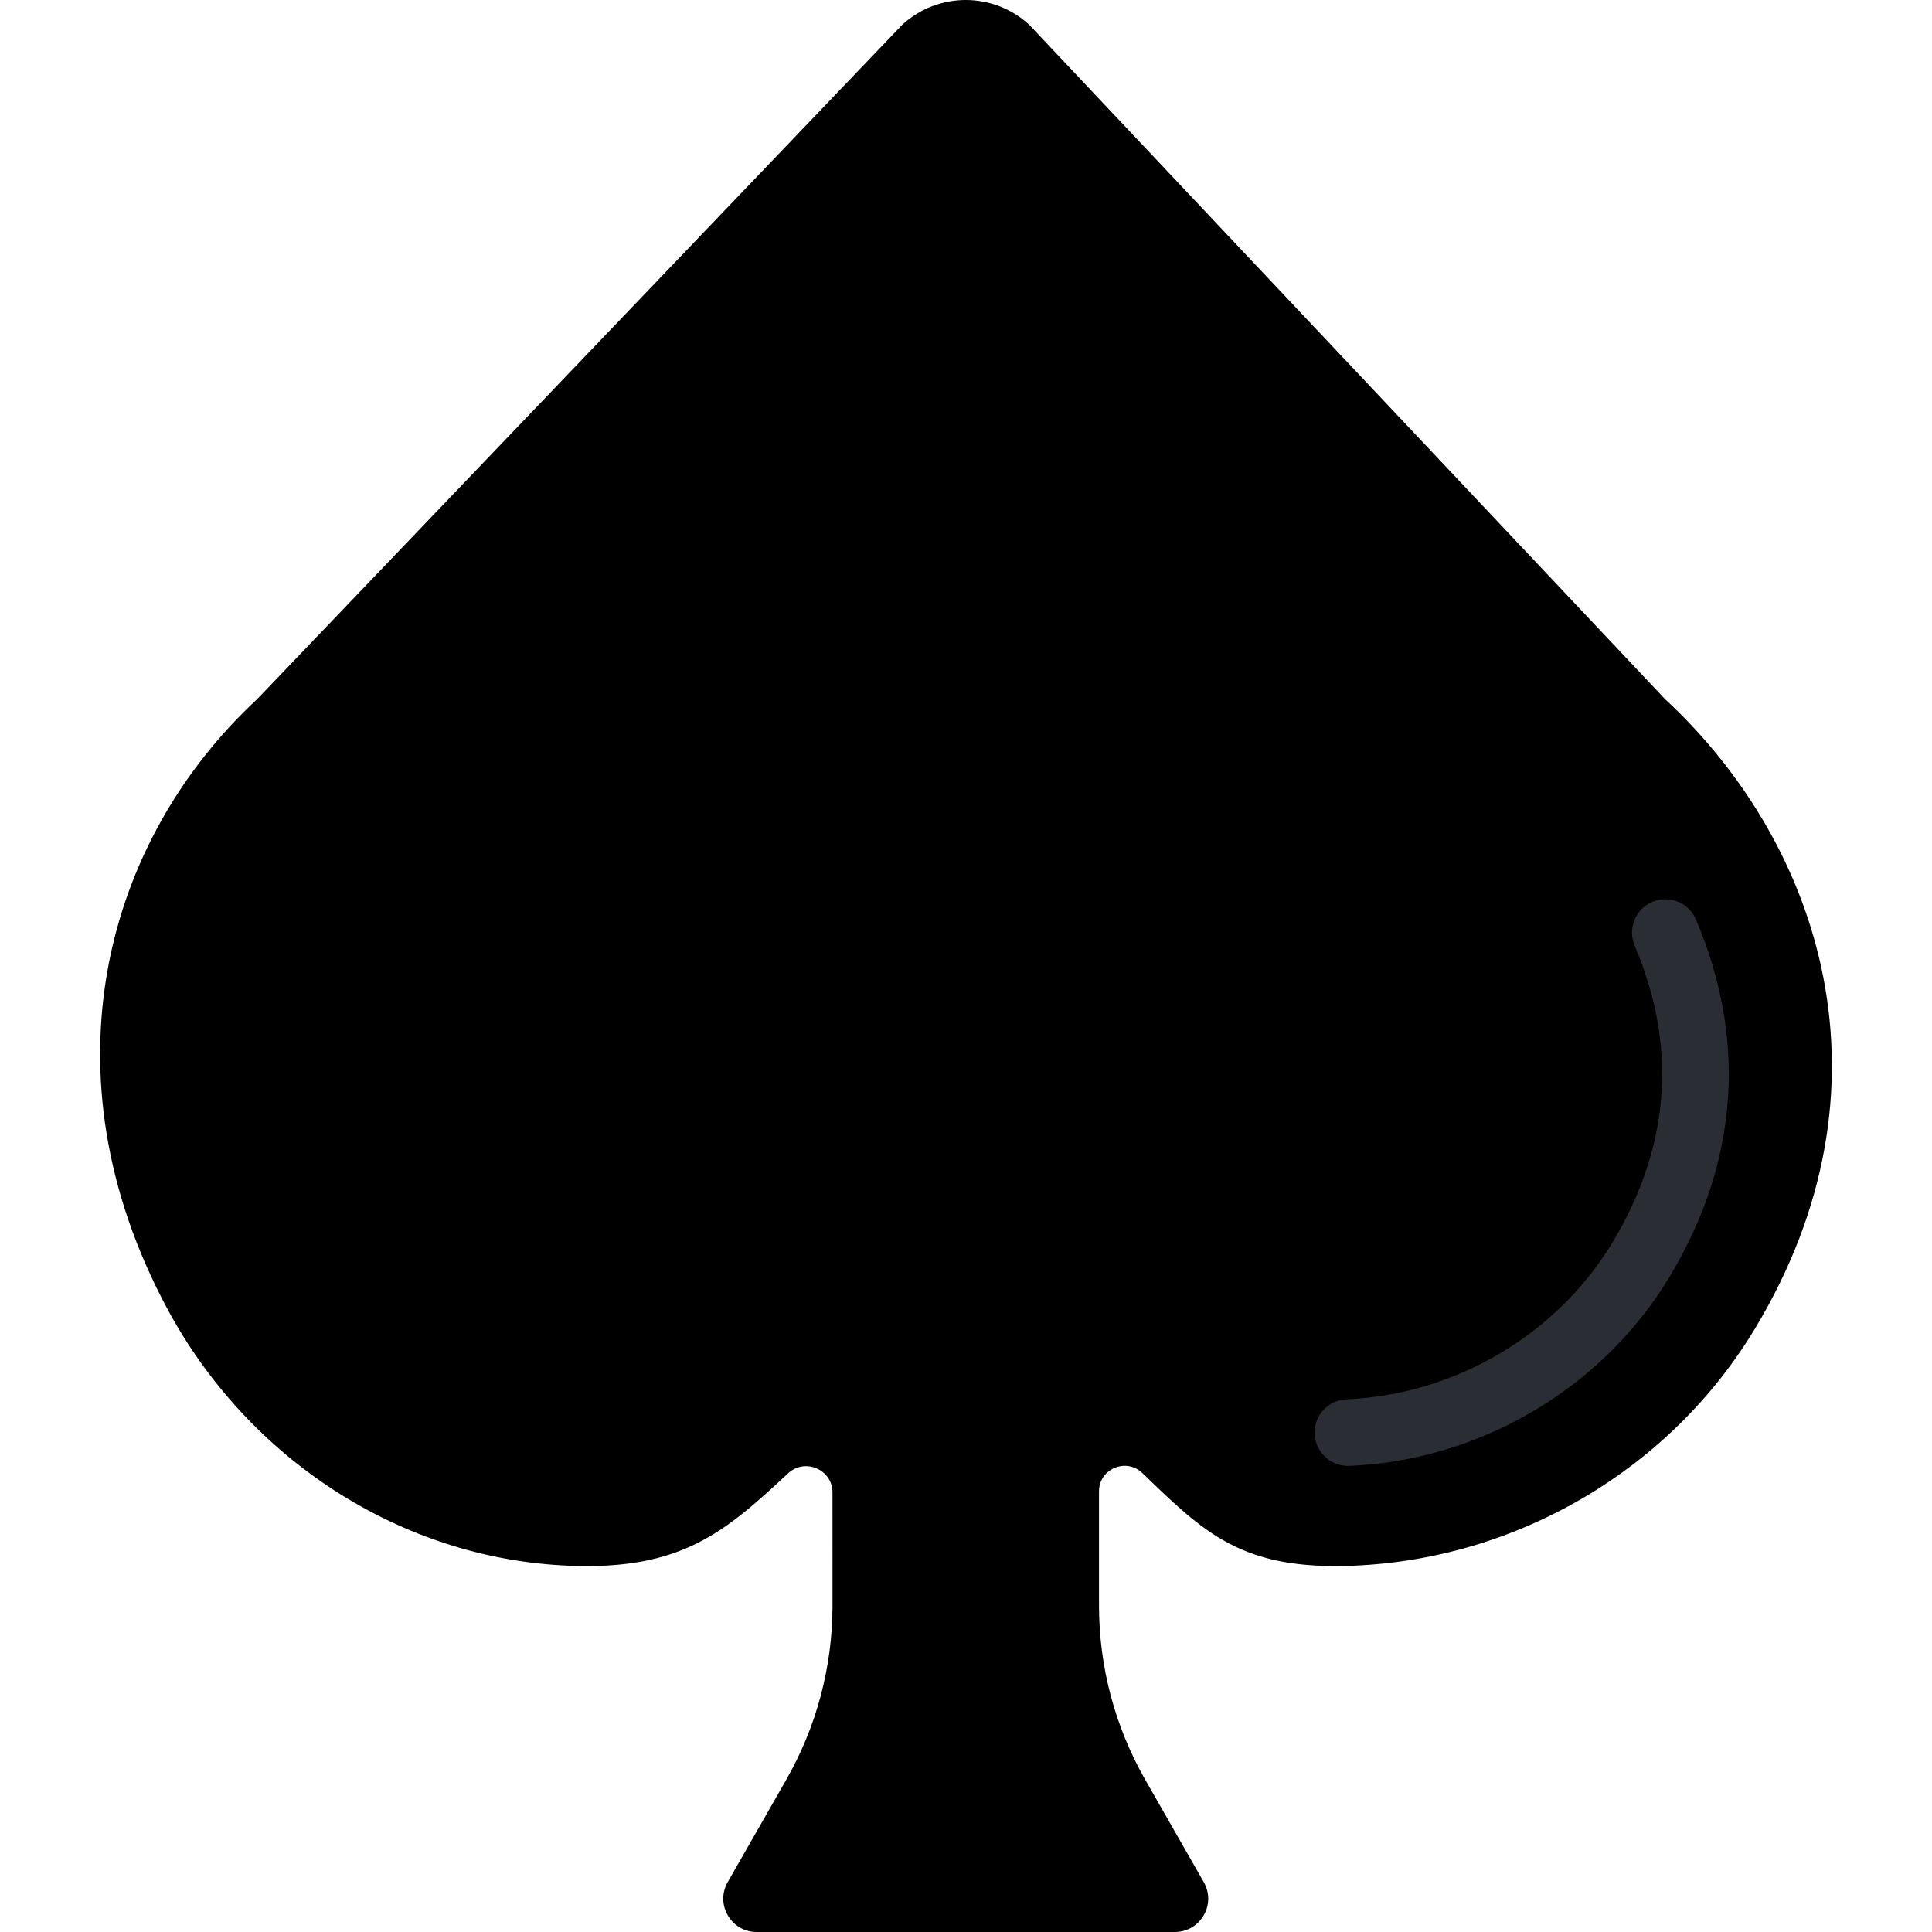
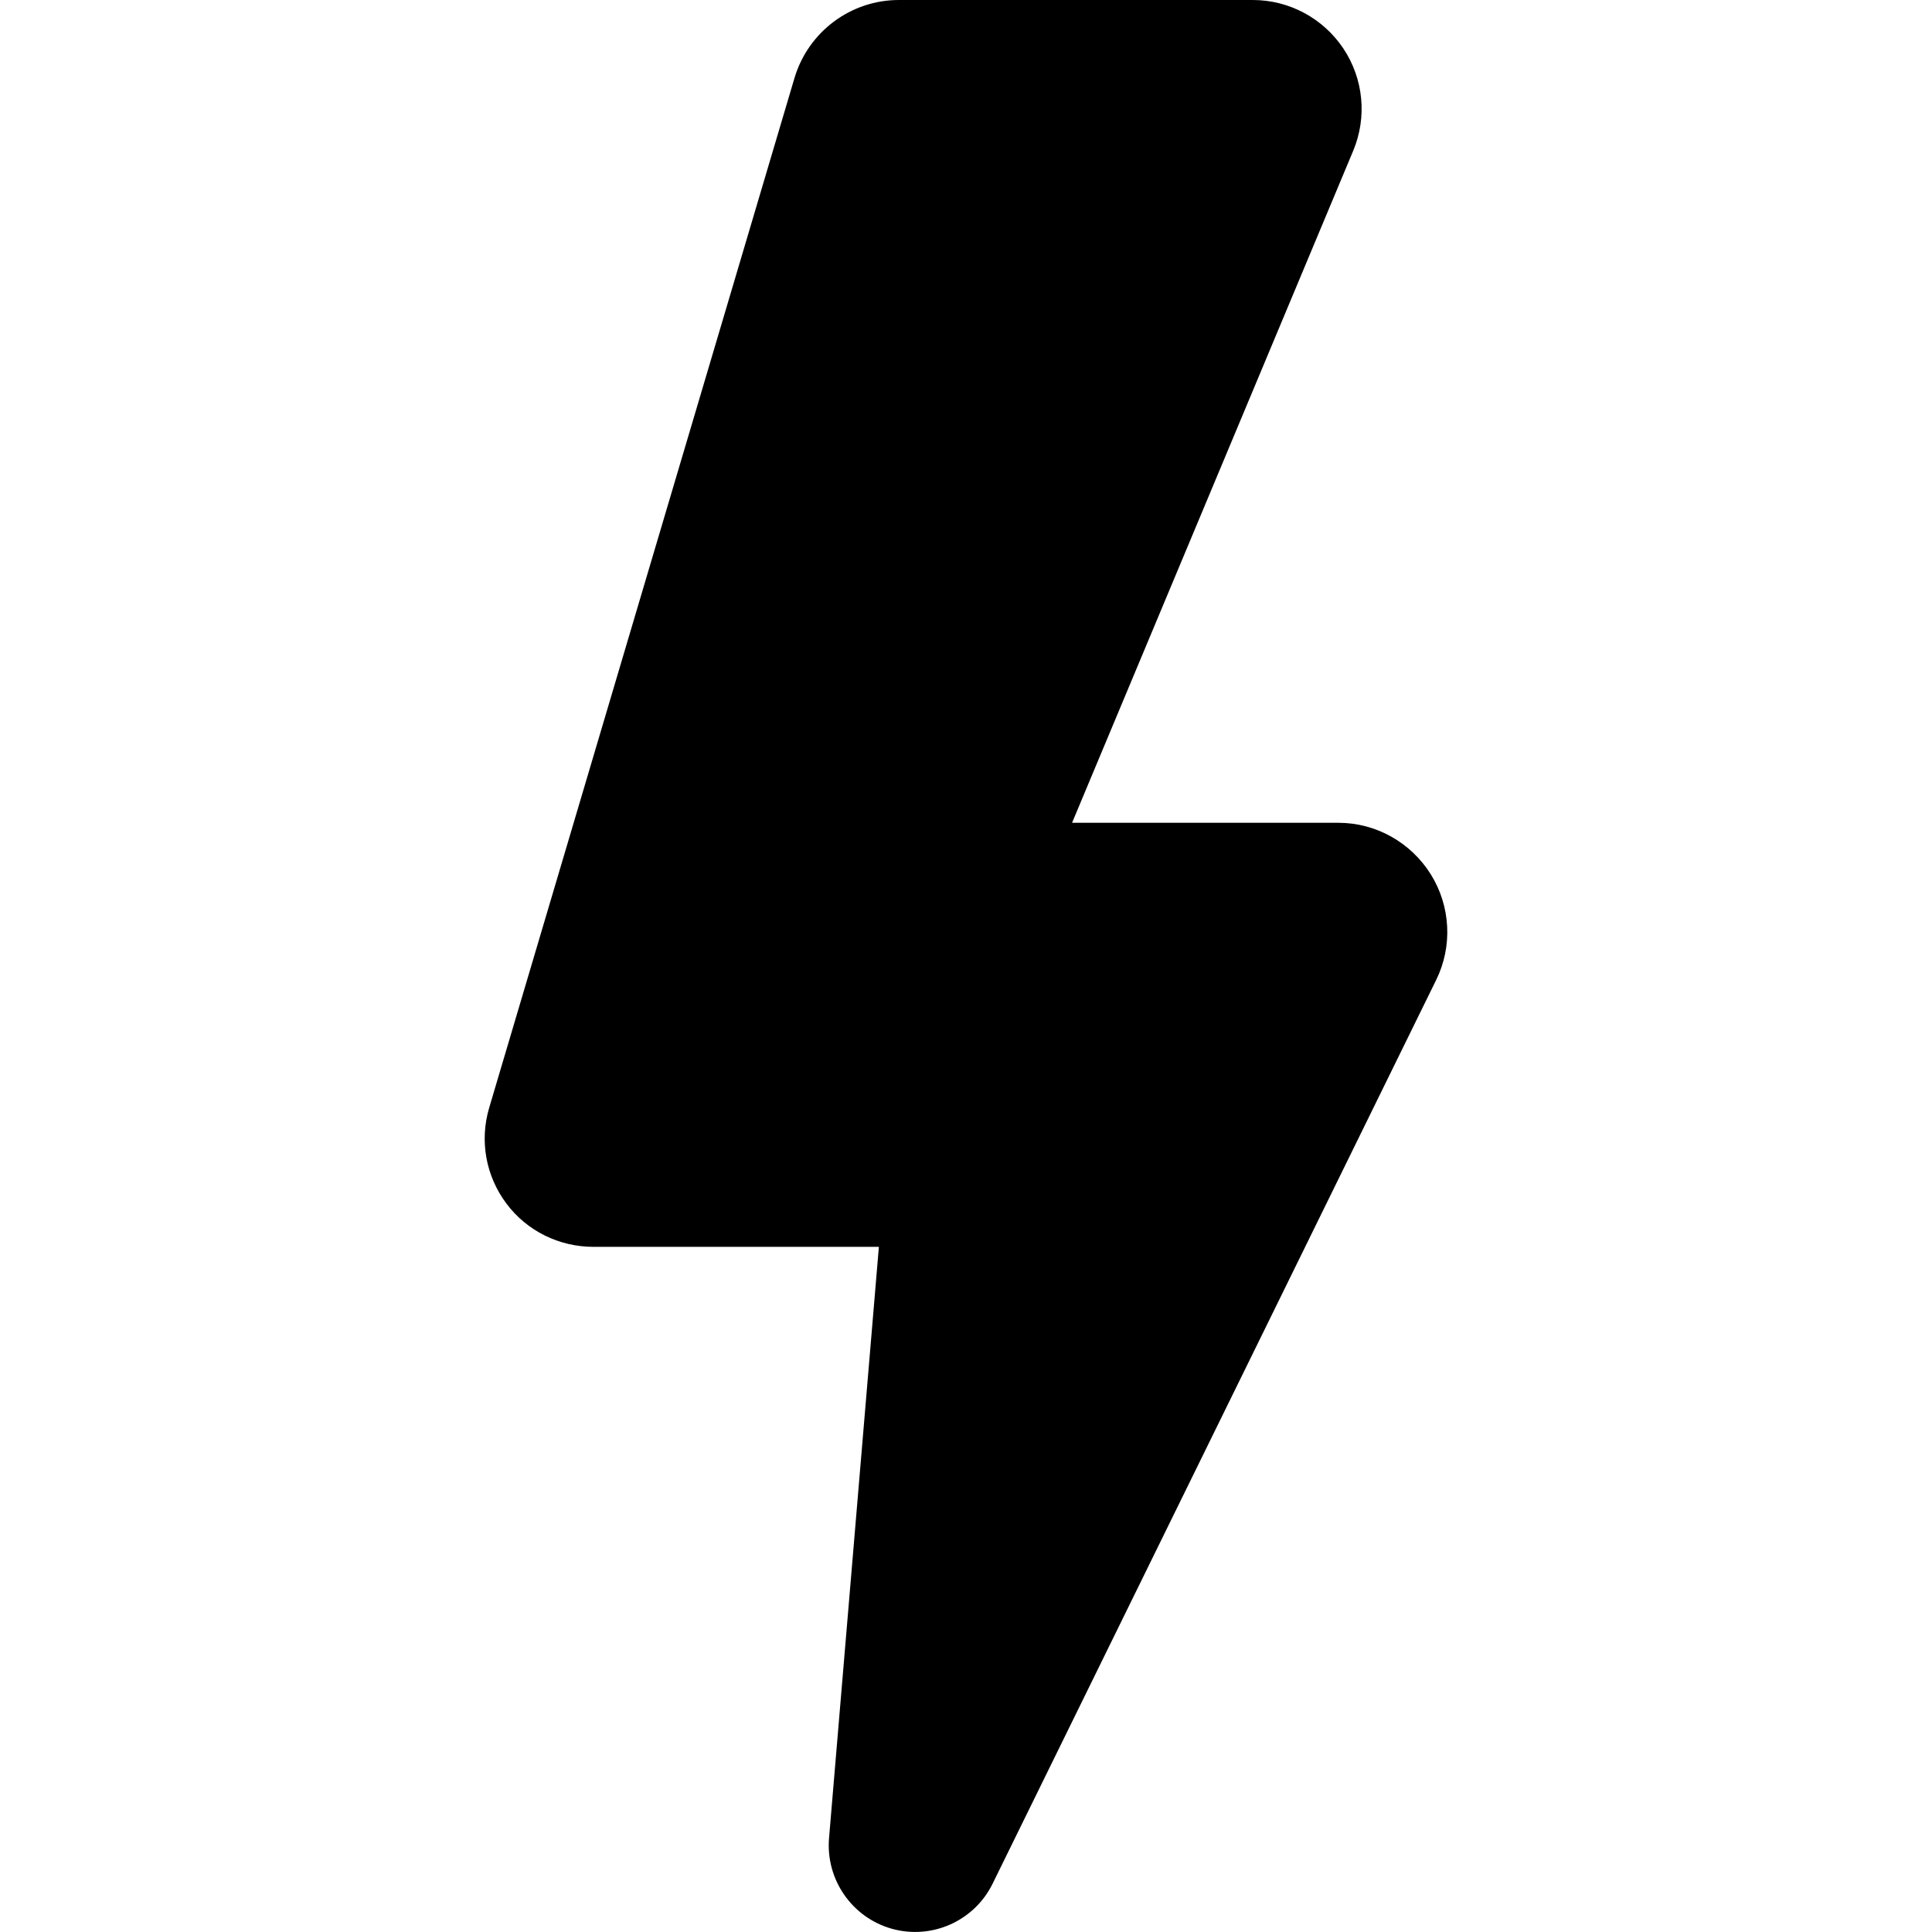
- <svg xmlns="http://www.w3.org/2000/svg" width="24" height="24" viewBox="0 0 511.96 511.96" style="enable-background:new 0 0 511.96 511.96;" xml:space="preserve">
-   <path d="M302.728,390.351c16.49,15.934,26.368,25.759,55.905,24.541c43.494-1.783,83.871-25.459,106.364-62.729 c38.78-64.247,17.576-128.53-23.702-166.824L272.705,6.528c-9.507-8.704-24.082-8.704-33.589,0L68.073,185.34 c-40.13,37.226-57.256,99.037-23.729,161.483c21.283,39.645,61.767,66.357,106.726,68.087c29.281,1.121,40.801-8.66,57.759-24.488 c4.458-4.167,11.767-1.033,11.767,5.076l0.009,29.987c0,16.172-4.228,32.071-12.253,46.115l-15.519,27.154 c-3.354,5.888,0.892,13.206,7.671,13.206h110.813c6.78,0,11.034-7.318,7.671-13.206l-15.519-27.154 c-8.024-14.045-12.244-29.943-12.244-46.115v-30.296C291.226,389.213,298.429,386.202,302.728,390.351" />
-   <path style="fill:#2A2D33;" d="M427.21,329.362c-8.701,14.419-21.869,26.091-37.482,33.362c-10.397,4.841-21.597,7.606-32.91,8.072 c-4.871,0.201-8.657,4.312-8.457,9.184c0.201,4.871,4.312,8.657,9.184,8.457c13.661-0.563,27.144-3.891,39.635-9.707 c18.759-8.735,34.611-22.785,45.145-40.244c19.021-31.51,20.189-64.061,7.087-94.822c-1.911-4.485-7.096-6.573-11.581-4.662 c-4.485,1.911-6.573,7.096-4.662,11.581C444.131,276.316,443.177,302.911,427.21,329.362z" />
+ <svg xmlns="http://www.w3.org/2000/svg" version="1.1" id="Capa_1" x="0px" y="0px" width="46.093px" height="46.093px" viewBox="0 0 46.093 46.093" style="enable-background:new 0 0 46.093 46.093;" xml:space="preserve">
+   <g>
+     <path d="M34.137,20.862c-0.475-0.761-1.307-1.232-2.204-1.232h-6.356l6.707-16.032c0.335-0.802,0.248-1.717-0.234-2.44   C31.567,0.435,30.757,0,29.888,0h-8.444c-1.15,0-2.163,0.761-2.49,1.863l-7.283,24.565c-0.233,0.786-0.082,1.627,0.409,2.284   c0.49,0.657,1.261,1.035,2.081,1.035h6.807l-1.189,14.106c-0.083,0.987,0.548,1.898,1.503,2.164   c0.955,0.264,1.962-0.187,2.399-1.076l10.582-21.56C34.659,22.578,34.61,21.623,34.137,20.862z" />
+   </g>
+   <g>
+ </g>
+   <g>
+ </g>
+   <g>
+ </g>
+   <g>
+ </g>
+   <g>
+ </g>
+   <g>
+ </g>
+   <g>
+ </g>
+   <g>
+ </g>
+   <g>
+ </g>
+   <g>
+ </g>
+   <g>
+ </g>
+   <g>
+ </g>
+   <g>
+ </g>
+   <g>
+ </g>
+   <g>
+ </g>
</svg>
